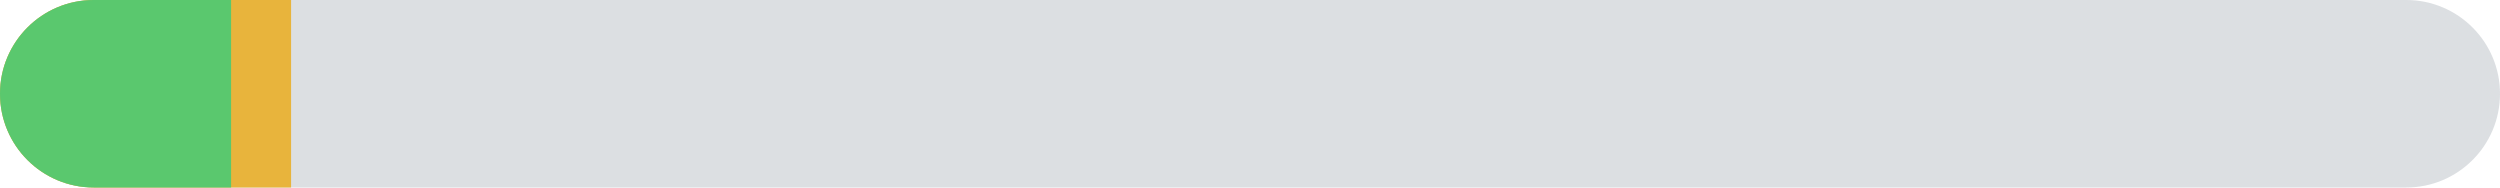
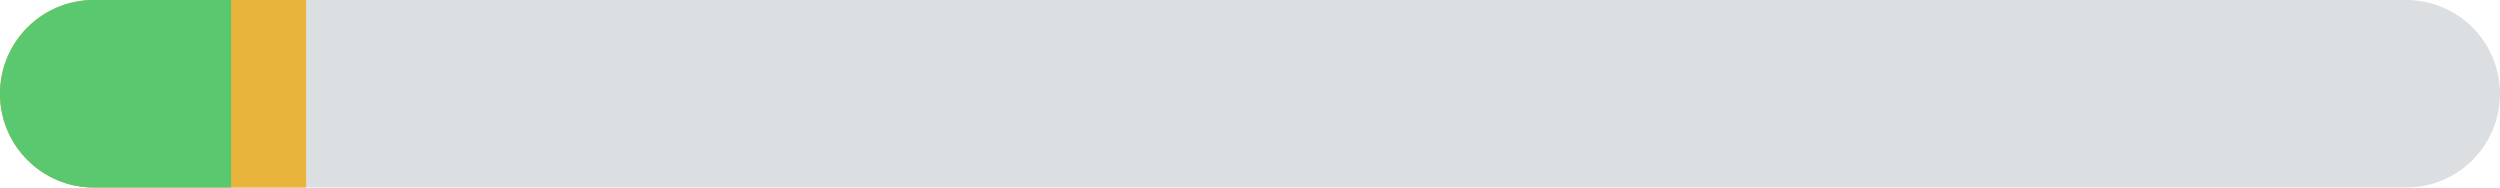
<svg xmlns="http://www.w3.org/2000/svg" width="160" height="12" viewBox="0 0 160 12">
  <clipPath id="c">
    <rect width="160" height="12" rx="6.0" />
  </clipPath>
  <g clip-path="url(#c)">
    <rect width="160" height="12" fill="#8b949e" fill-opacity="0.3" />
-     <rect width="18.63" height="12" fill="#e8b43c" />
+     <rect width="19.59" height="12" fill="#e8b43c" />
    <rect width="14.79" height="12" fill="#5ac86e" />
  </g>
</svg>
